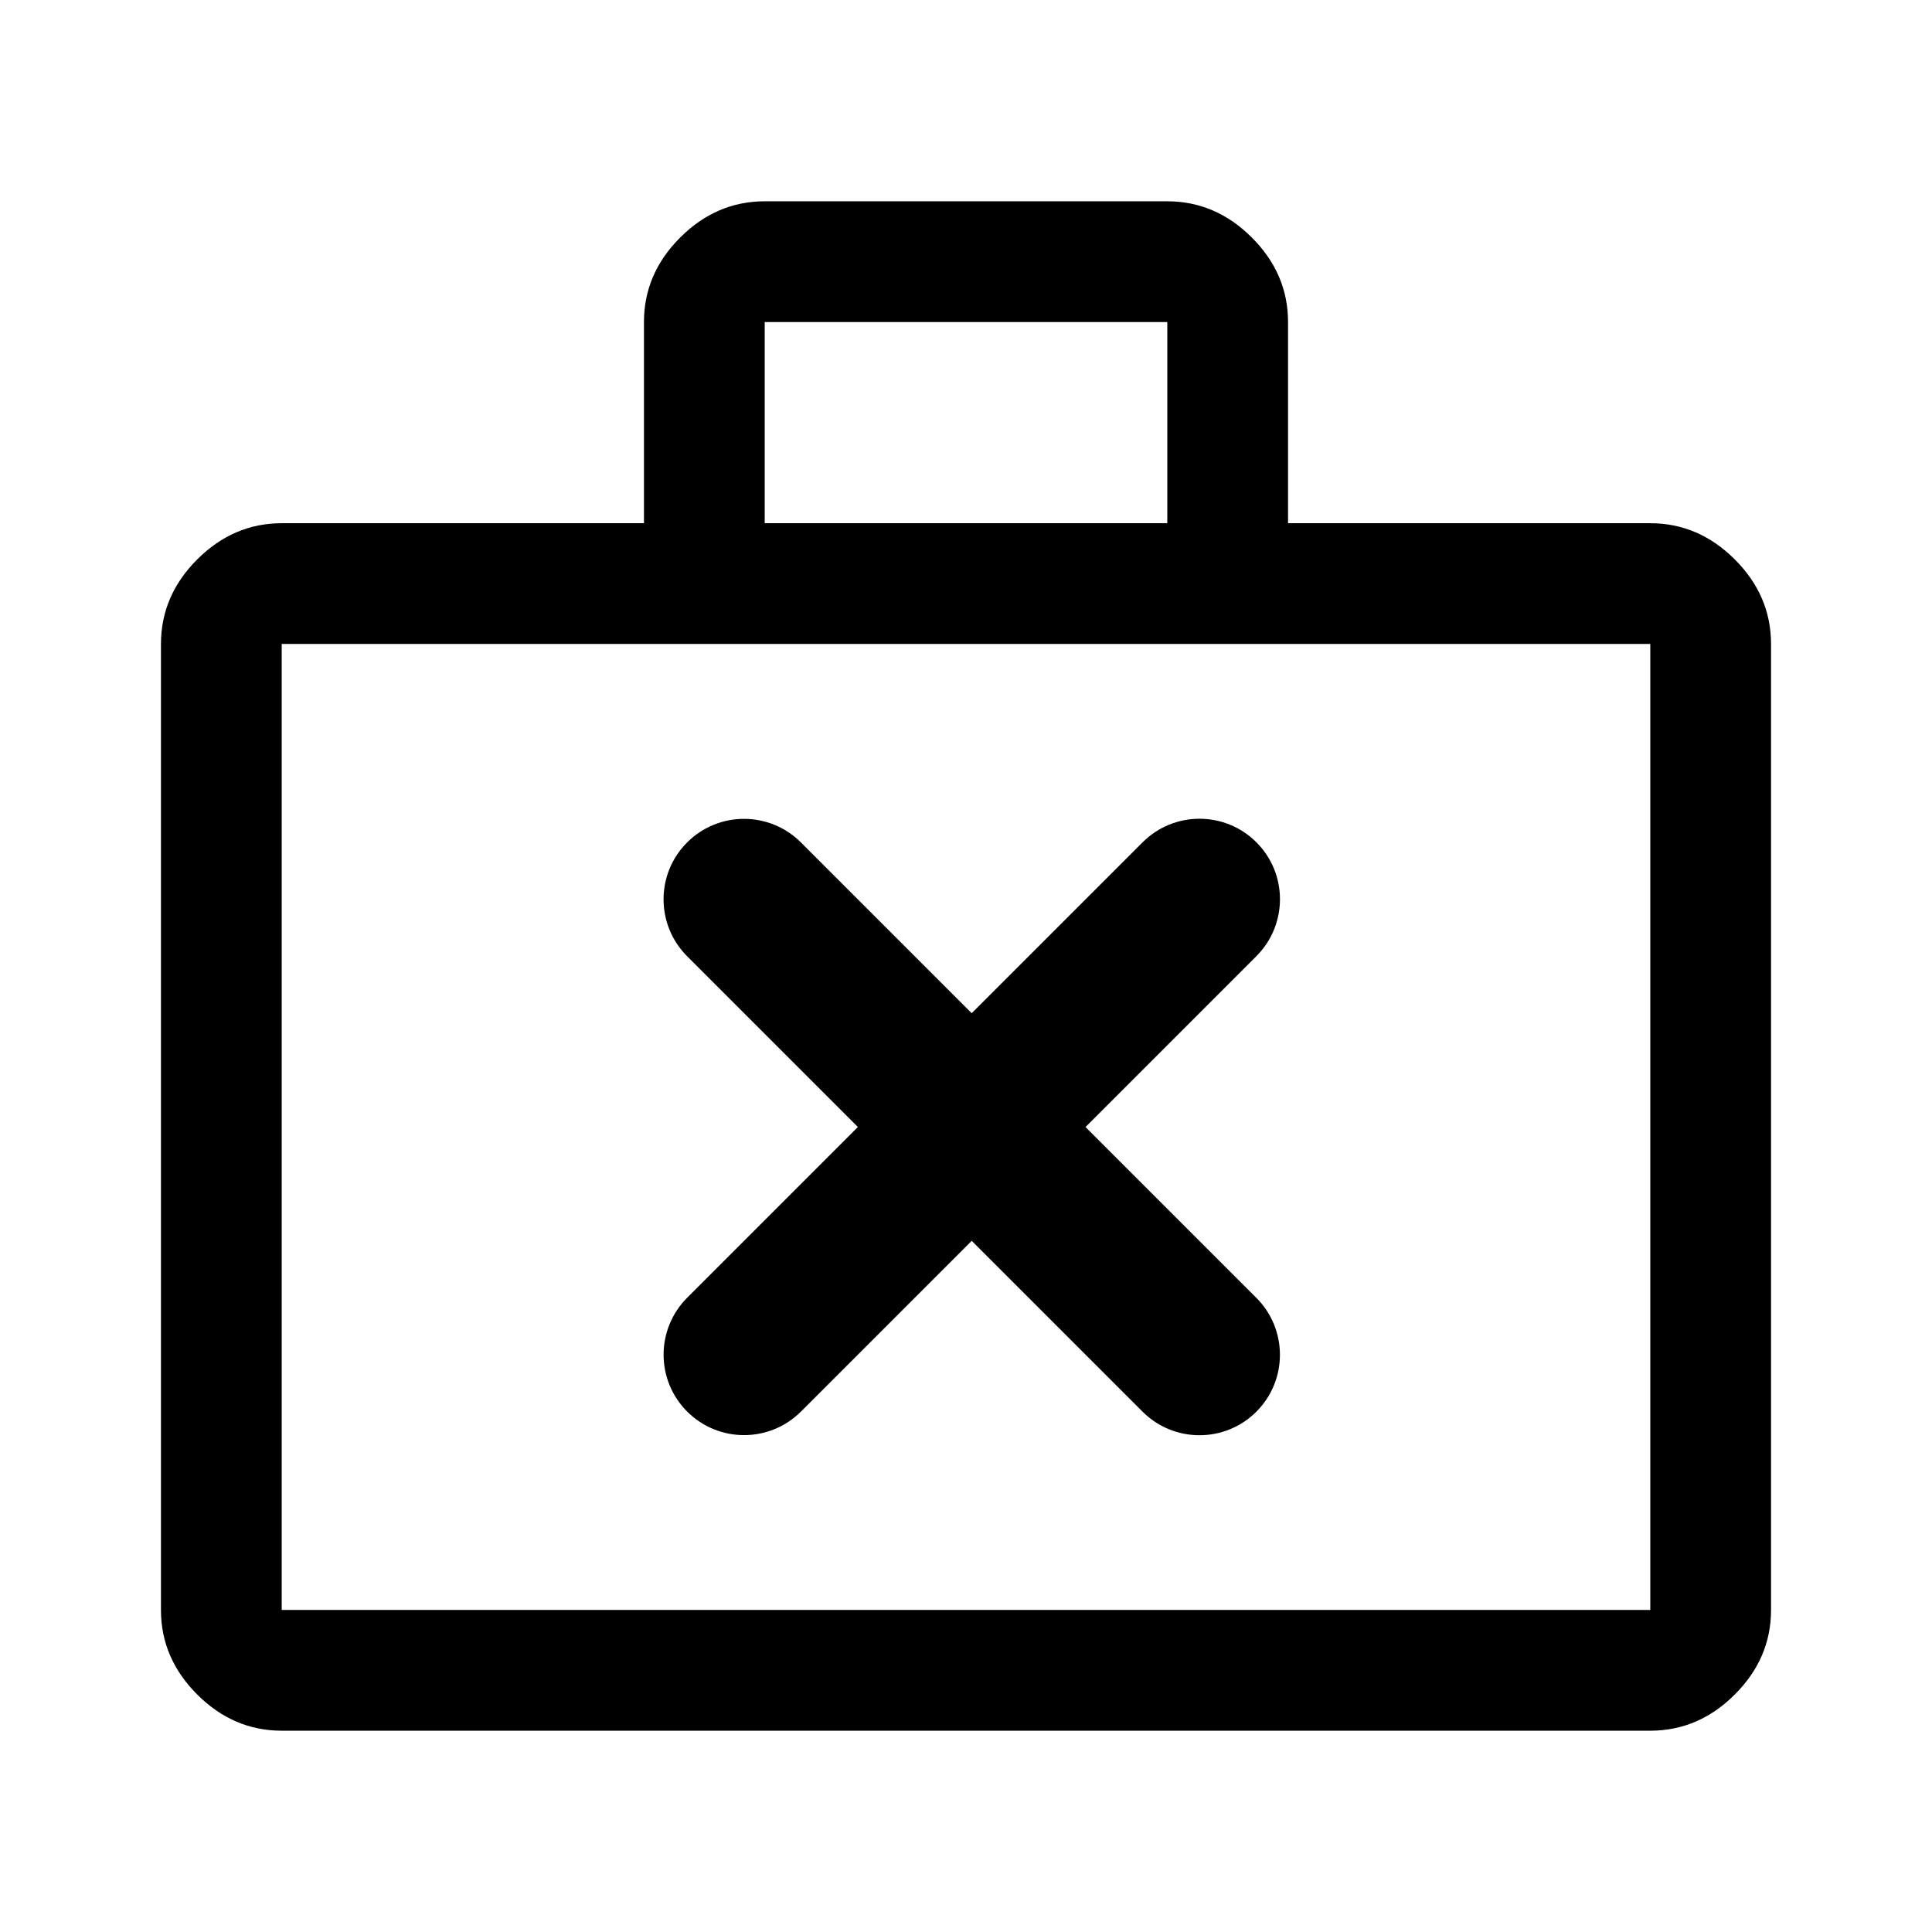
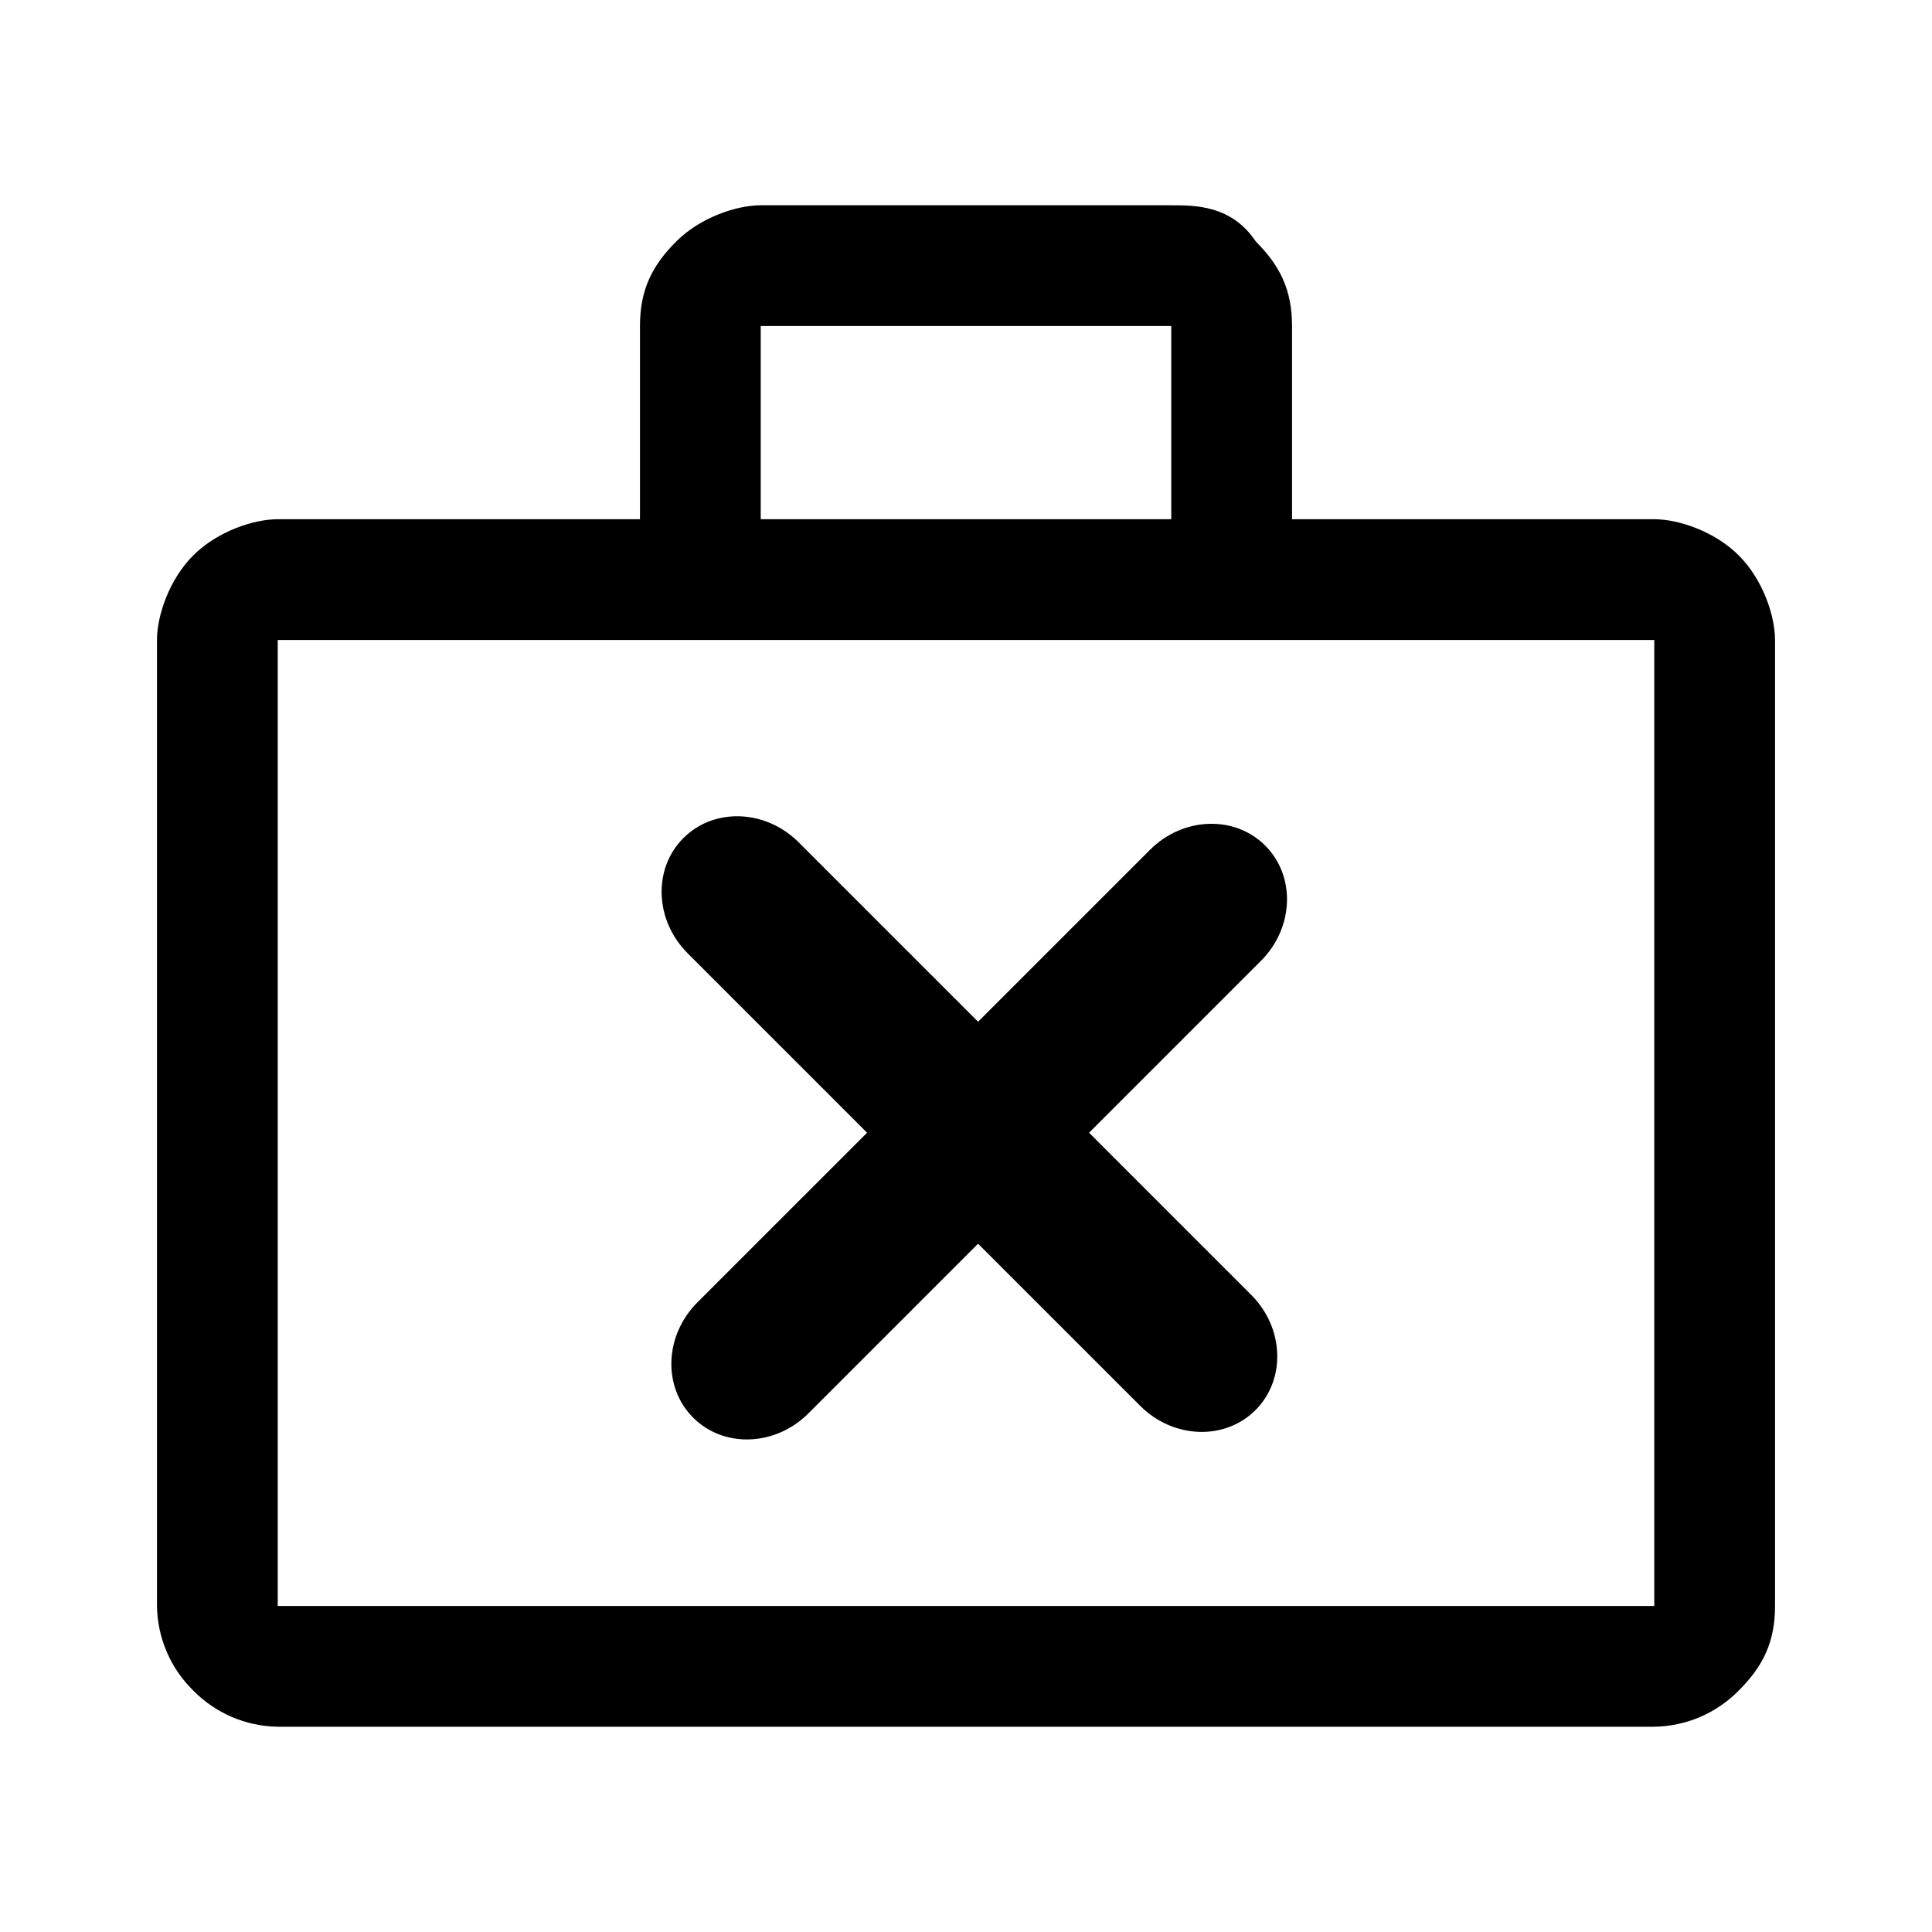
<svg xmlns="http://www.w3.org/2000/svg" viewBox="0 0 16 16">
-   <path d="M2.333 14.333C2.067 14.333 1.833 14.233 1.633 14.033C1.433 13.833 1.333 13.6 1.333 13.333V5.333C1.333 5.067 1.433 4.833 1.633 4.633C1.833 4.433 2.067 4.333 2.333 4.333H5.333V2.667C5.333 2.4 5.433 2.167 5.633 1.967C5.833 1.767 6.067 1.667 6.333 1.667H9.667C9.933 1.667 10.167 1.767 10.367 1.967C10.567 2.167 10.667 2.4 10.667 2.667V4.333H13.667C13.933 4.333 14.167 4.433 14.367 4.633C14.567 4.833 14.667 5.067 14.667 5.333V13.333C14.667 13.6 14.567 13.833 14.367 14.033C14.167 14.233 13.933 14.333 13.667 14.333H2.333ZM2.333 13.333H13.667V5.333H2.333V13.333ZM6.333 4.333H9.667V2.667H6.333V4.333Z" fill="inherit" />
-   <rect x="5.219" y="7.448" width="1.333" height="6.667" rx="0.667" transform="rotate(-45 5.21899 7.44775)" fill="inherit" />
-   <rect x="6.162" y="12.162" width="1.333" height="6.667" rx="0.667" transform="rotate(-135 6.16187 12.1616)" fill="inherit" />
+   <path d="M2.3 14.3a1 1 0 0 1-.7-.3 1 1 0 0 1-.3-.7v-8c0-.2.1-.5.3-.7.2-.2.5-.3.7-.3h3V2.7c0-.3.1-.5.3-.7.2-.2.5-.3.7-.3h3.4c.2 0 .5 0 .7.3.2.2.3.4.3.7v1.6h3c.2 0 .5.1.7.3.2.2.3.5.3.7v8c0 .3-.1.5-.3.7a1 1 0 0 1-.7.3H2.3Zm0-1h11.4v-8H2.3v8Zm4-9h3.4V2.7H6.3v1.6Z" fill="inherit" />
+   <rect x="5.2" y="7.4" width="1.3" height="6.7" rx=".7" transform="rotate(-45 5.2 7.4)" fill="inherit" />
+   <rect x="6.2" y="12.2" width="1.3" height="6.7" rx=".7" transform="rotate(-135 6.2 12.2)" fill="inherit" />
</svg>
